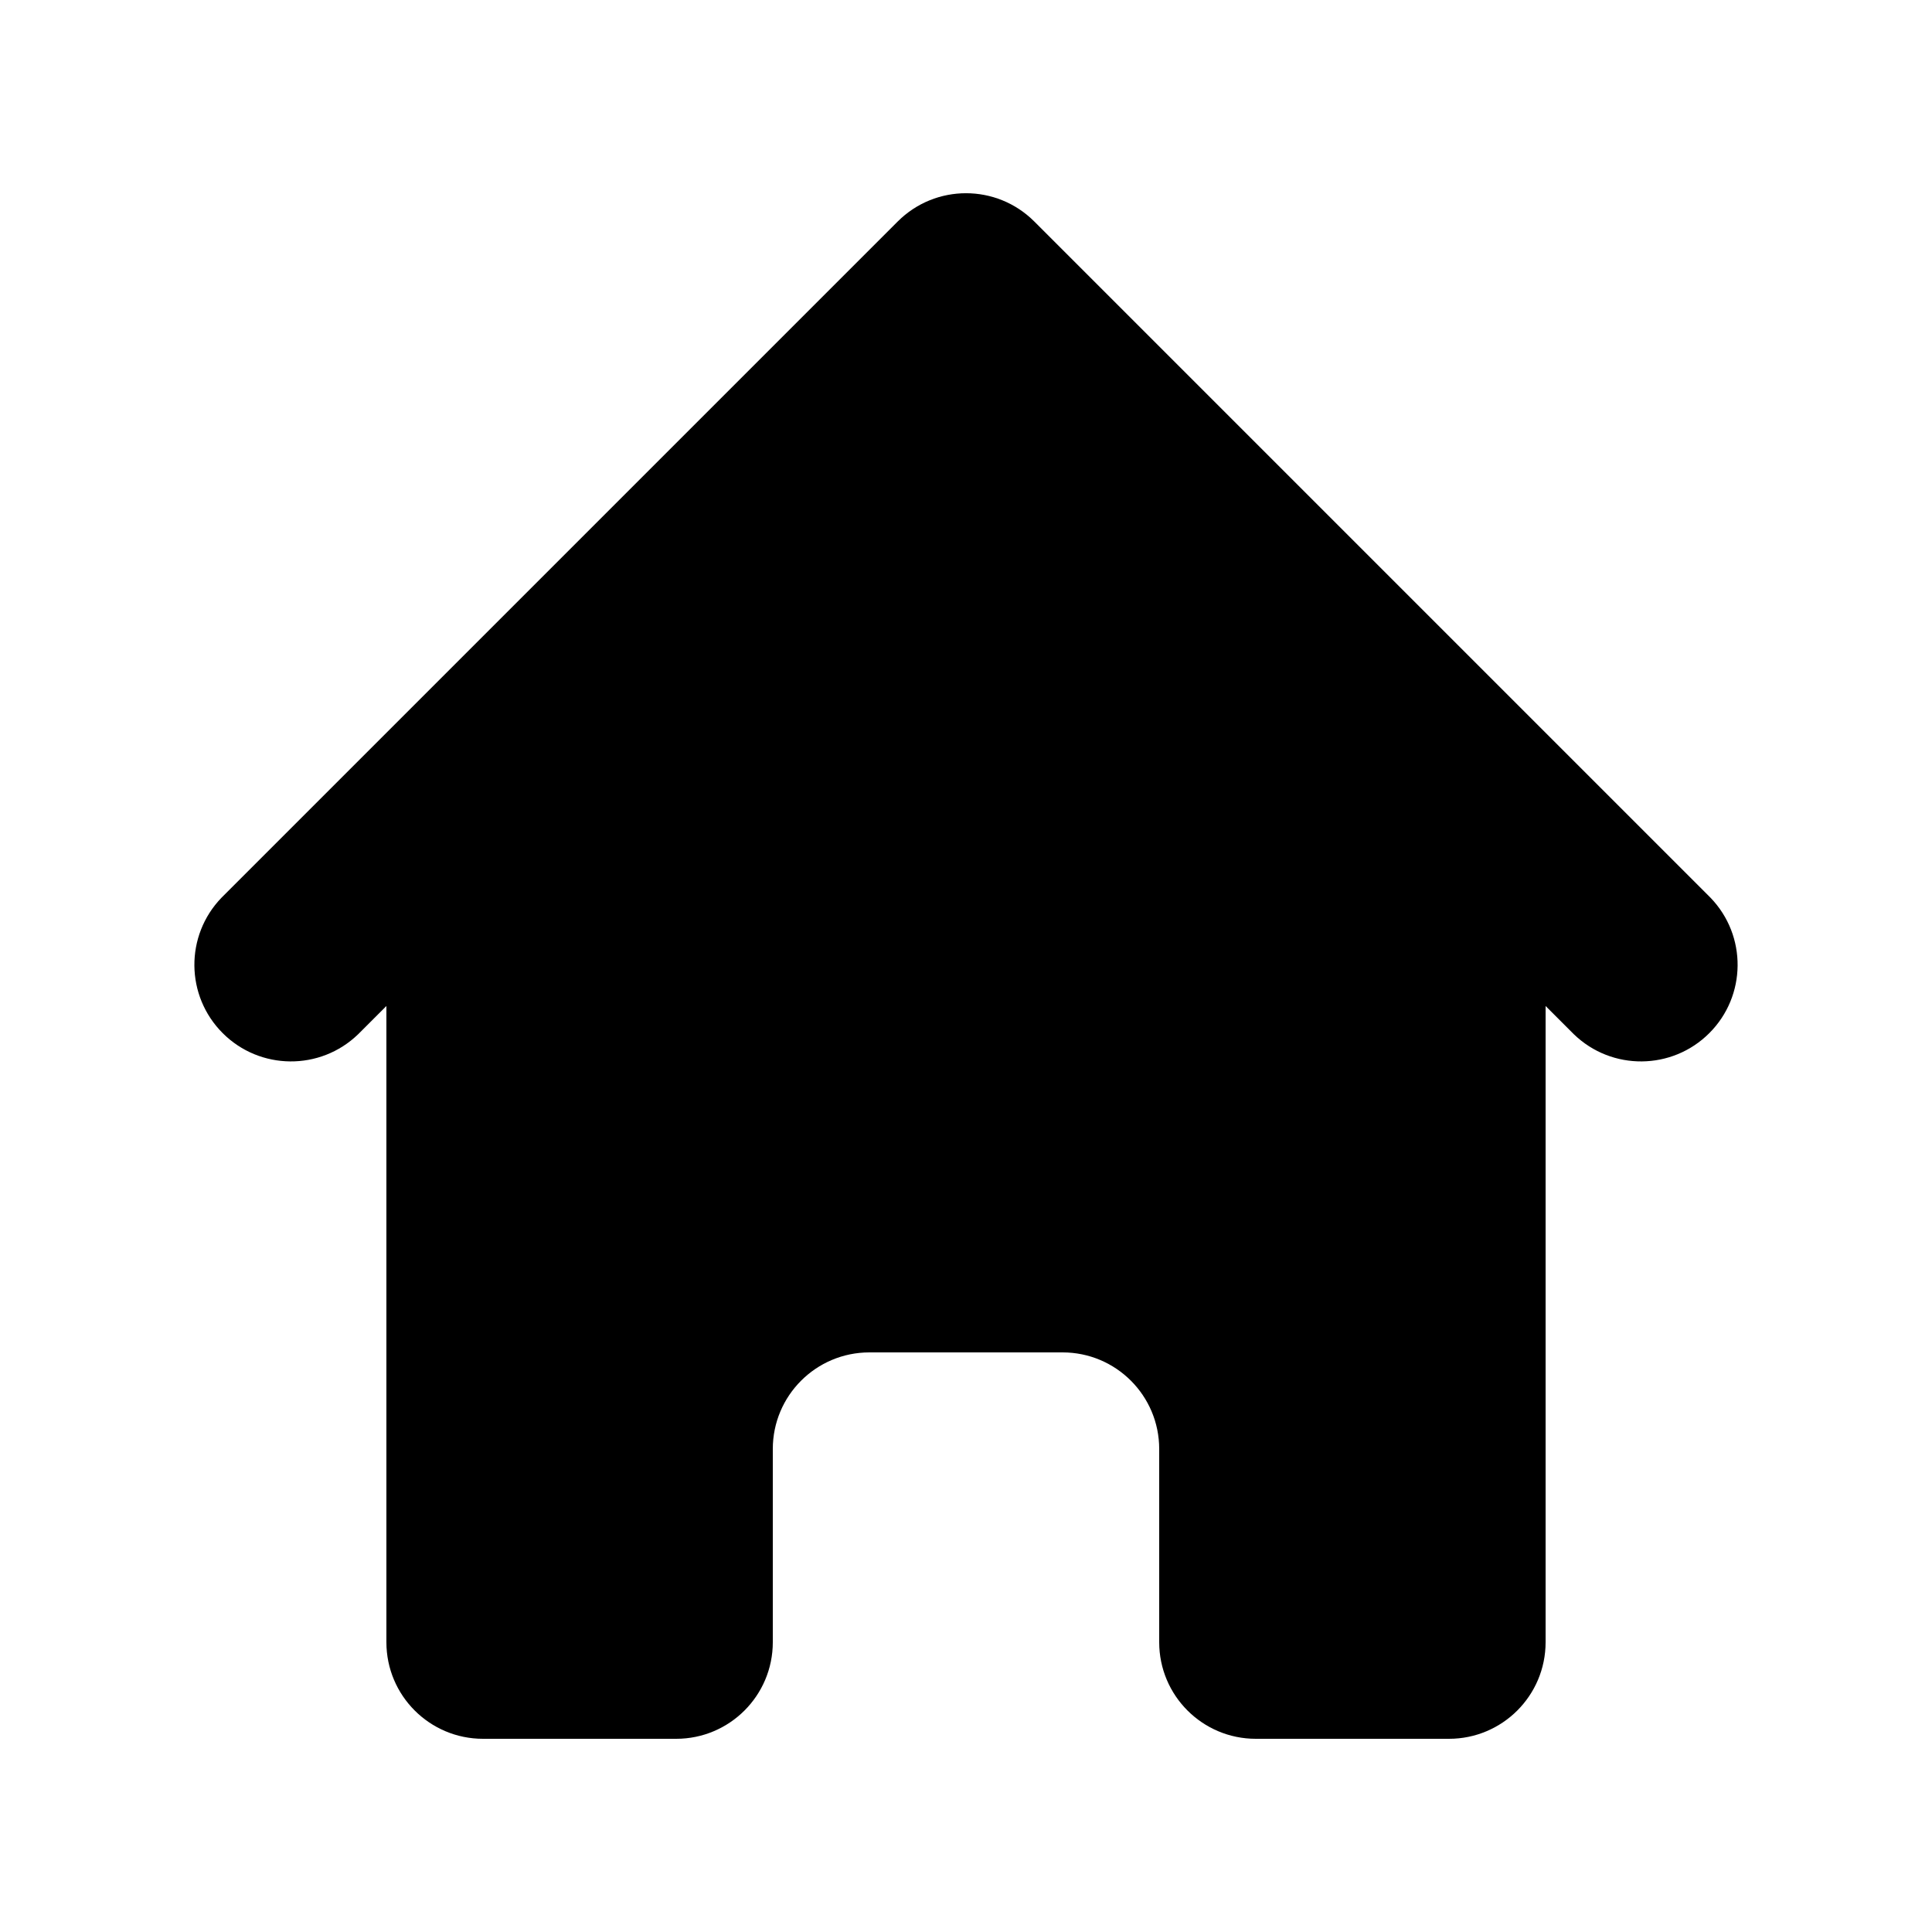
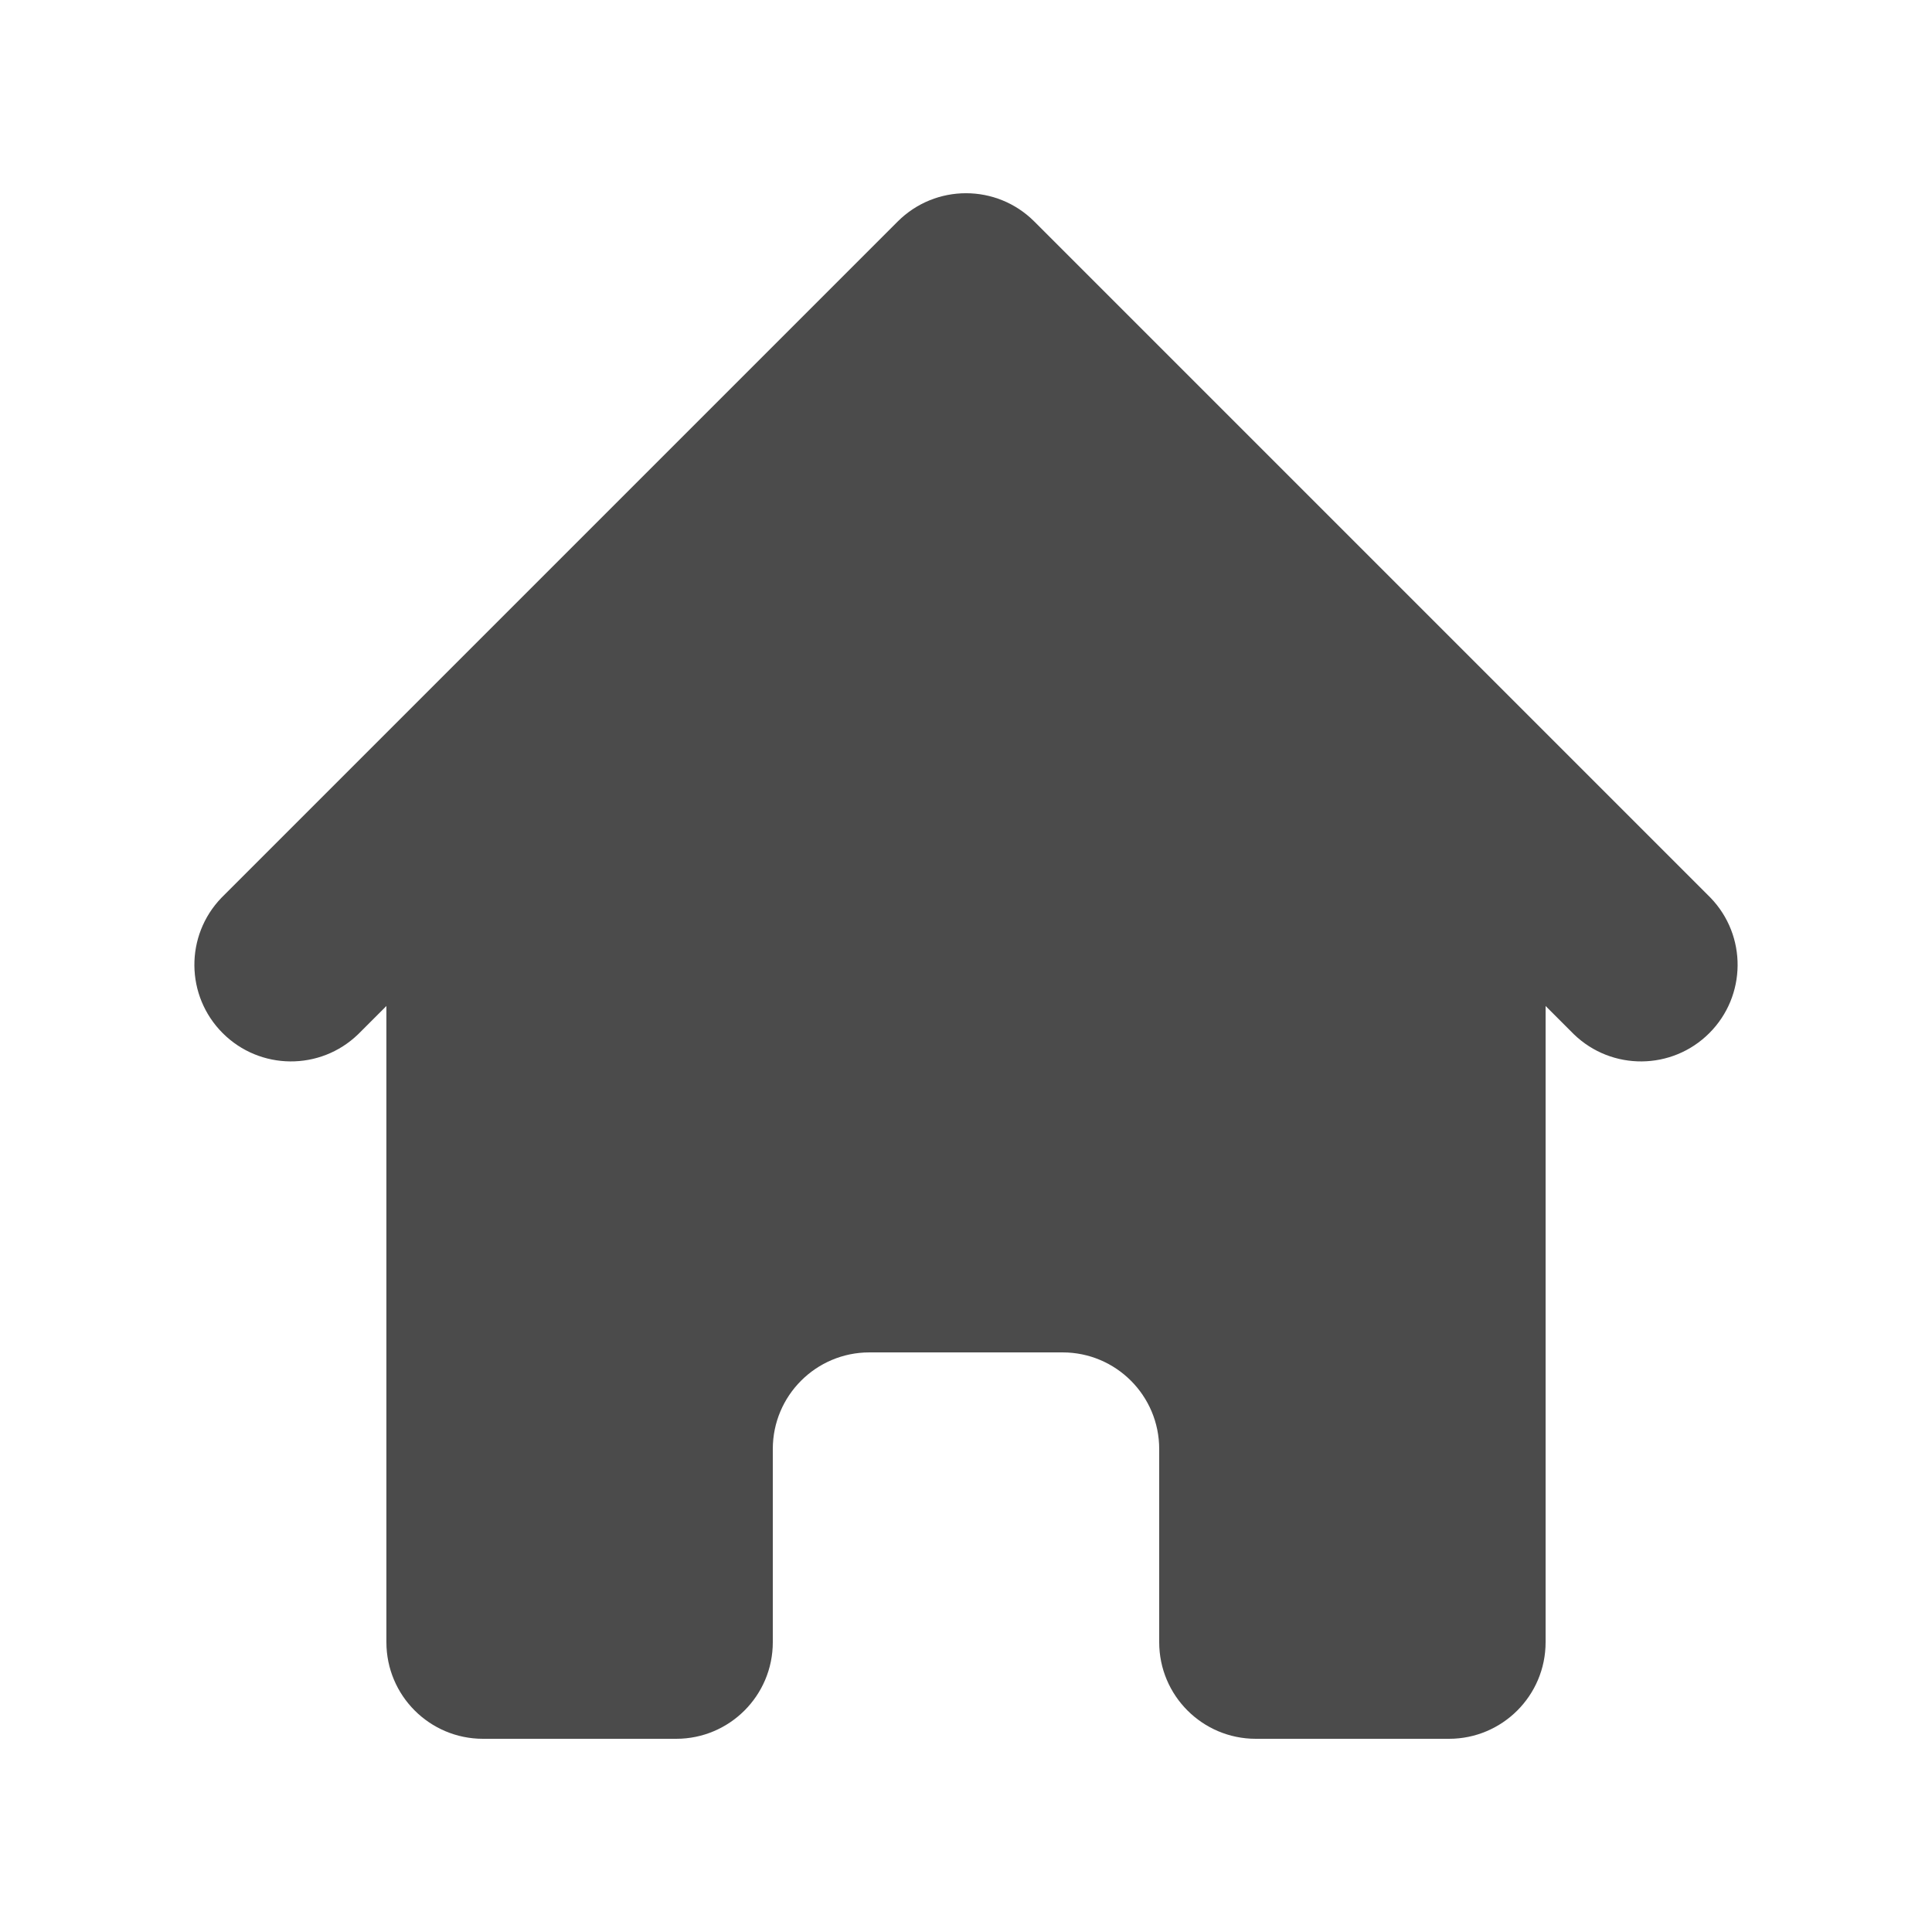
- <svg xmlns="http://www.w3.org/2000/svg" viewBox="0 0 20 20" fill="currentColor" aria-hidden="true" focusable="false" class="text-basicMain-500 flex-shrink-0 -ml-1 mr-3 h-6 w-6">
+ <svg xmlns="http://www.w3.org/2000/svg" viewBox="0 0 20 20" fill="#4b4b4b" aria-hidden="true" focusable="false" class="text-basicMain-500 flex-shrink-0 -ml-1 mr-3 h-6 w-6">
  <path d="M10.707 2.293a1 1 0 00-1.414 0l-7 7a1 1 0 001.414 1.414L4 10.414V17a1 1 0 001 1h2a1 1 0 001-1v-2a1 1 0 011-1h2a1 1 0 011 1v2a1 1 0 001 1h2a1 1 0 001-1v-6.586l.293.293a1 1 0 001.414-1.414l-7-7z" />
</svg>
